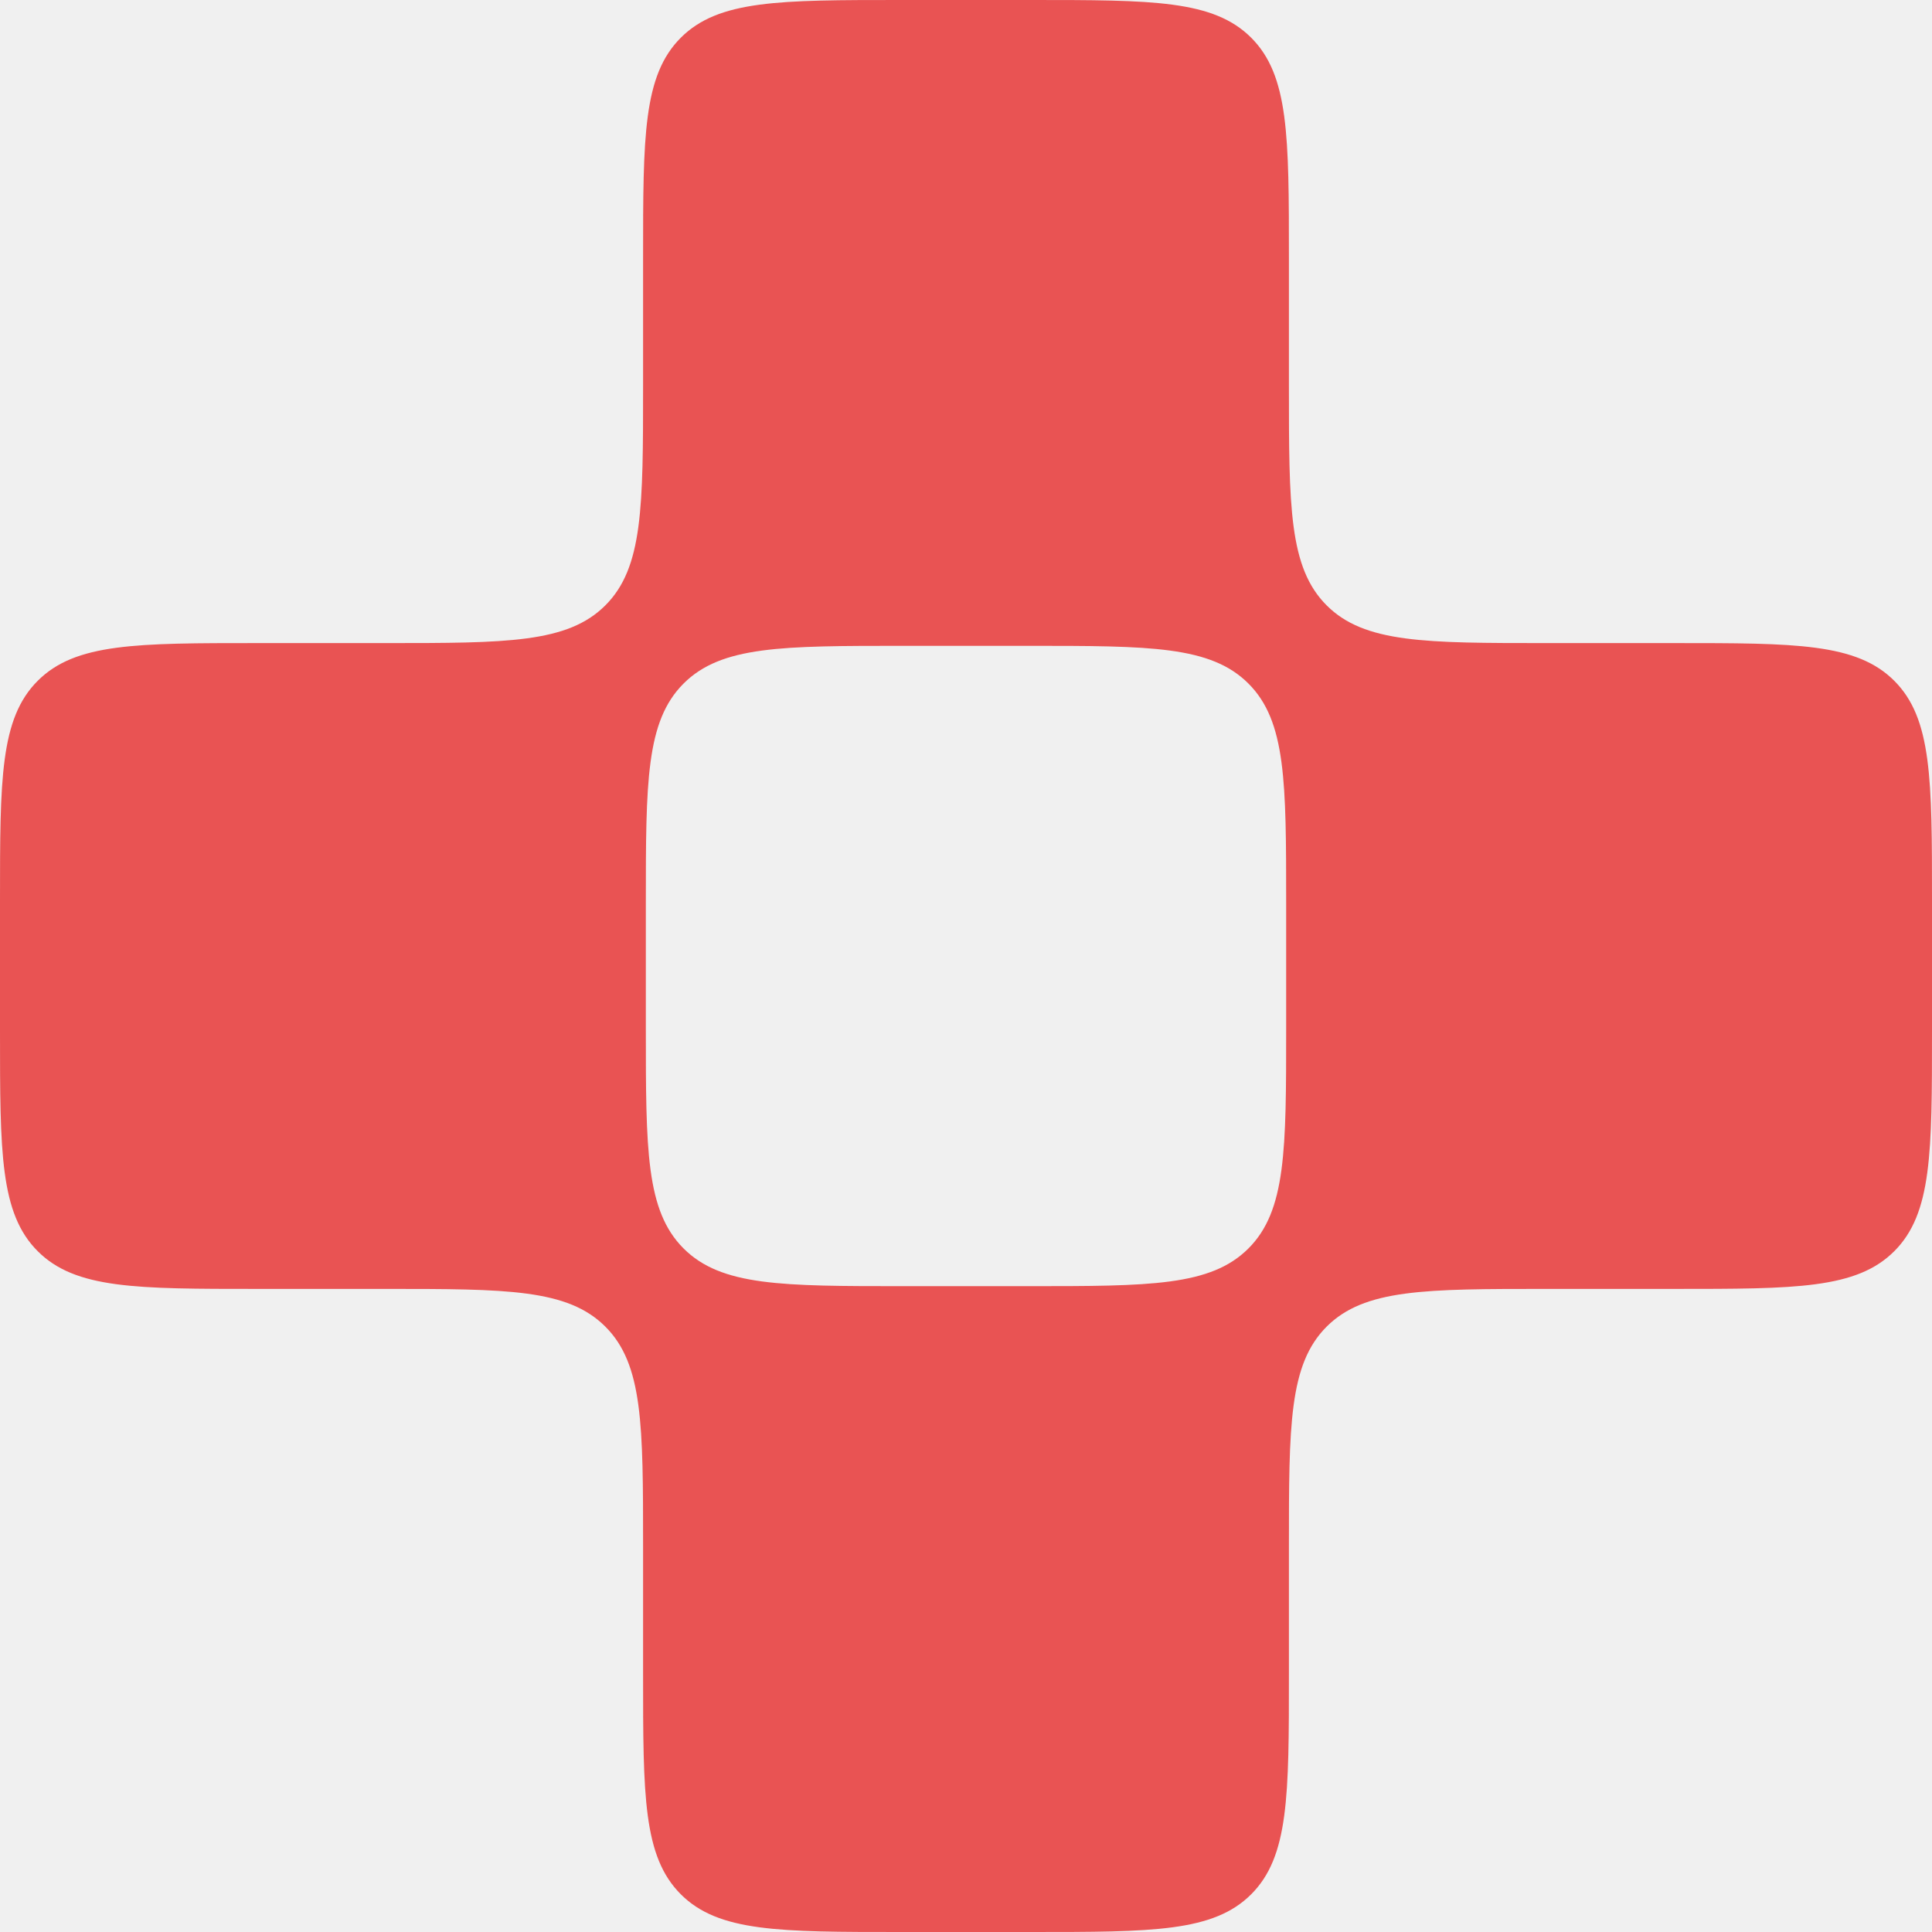
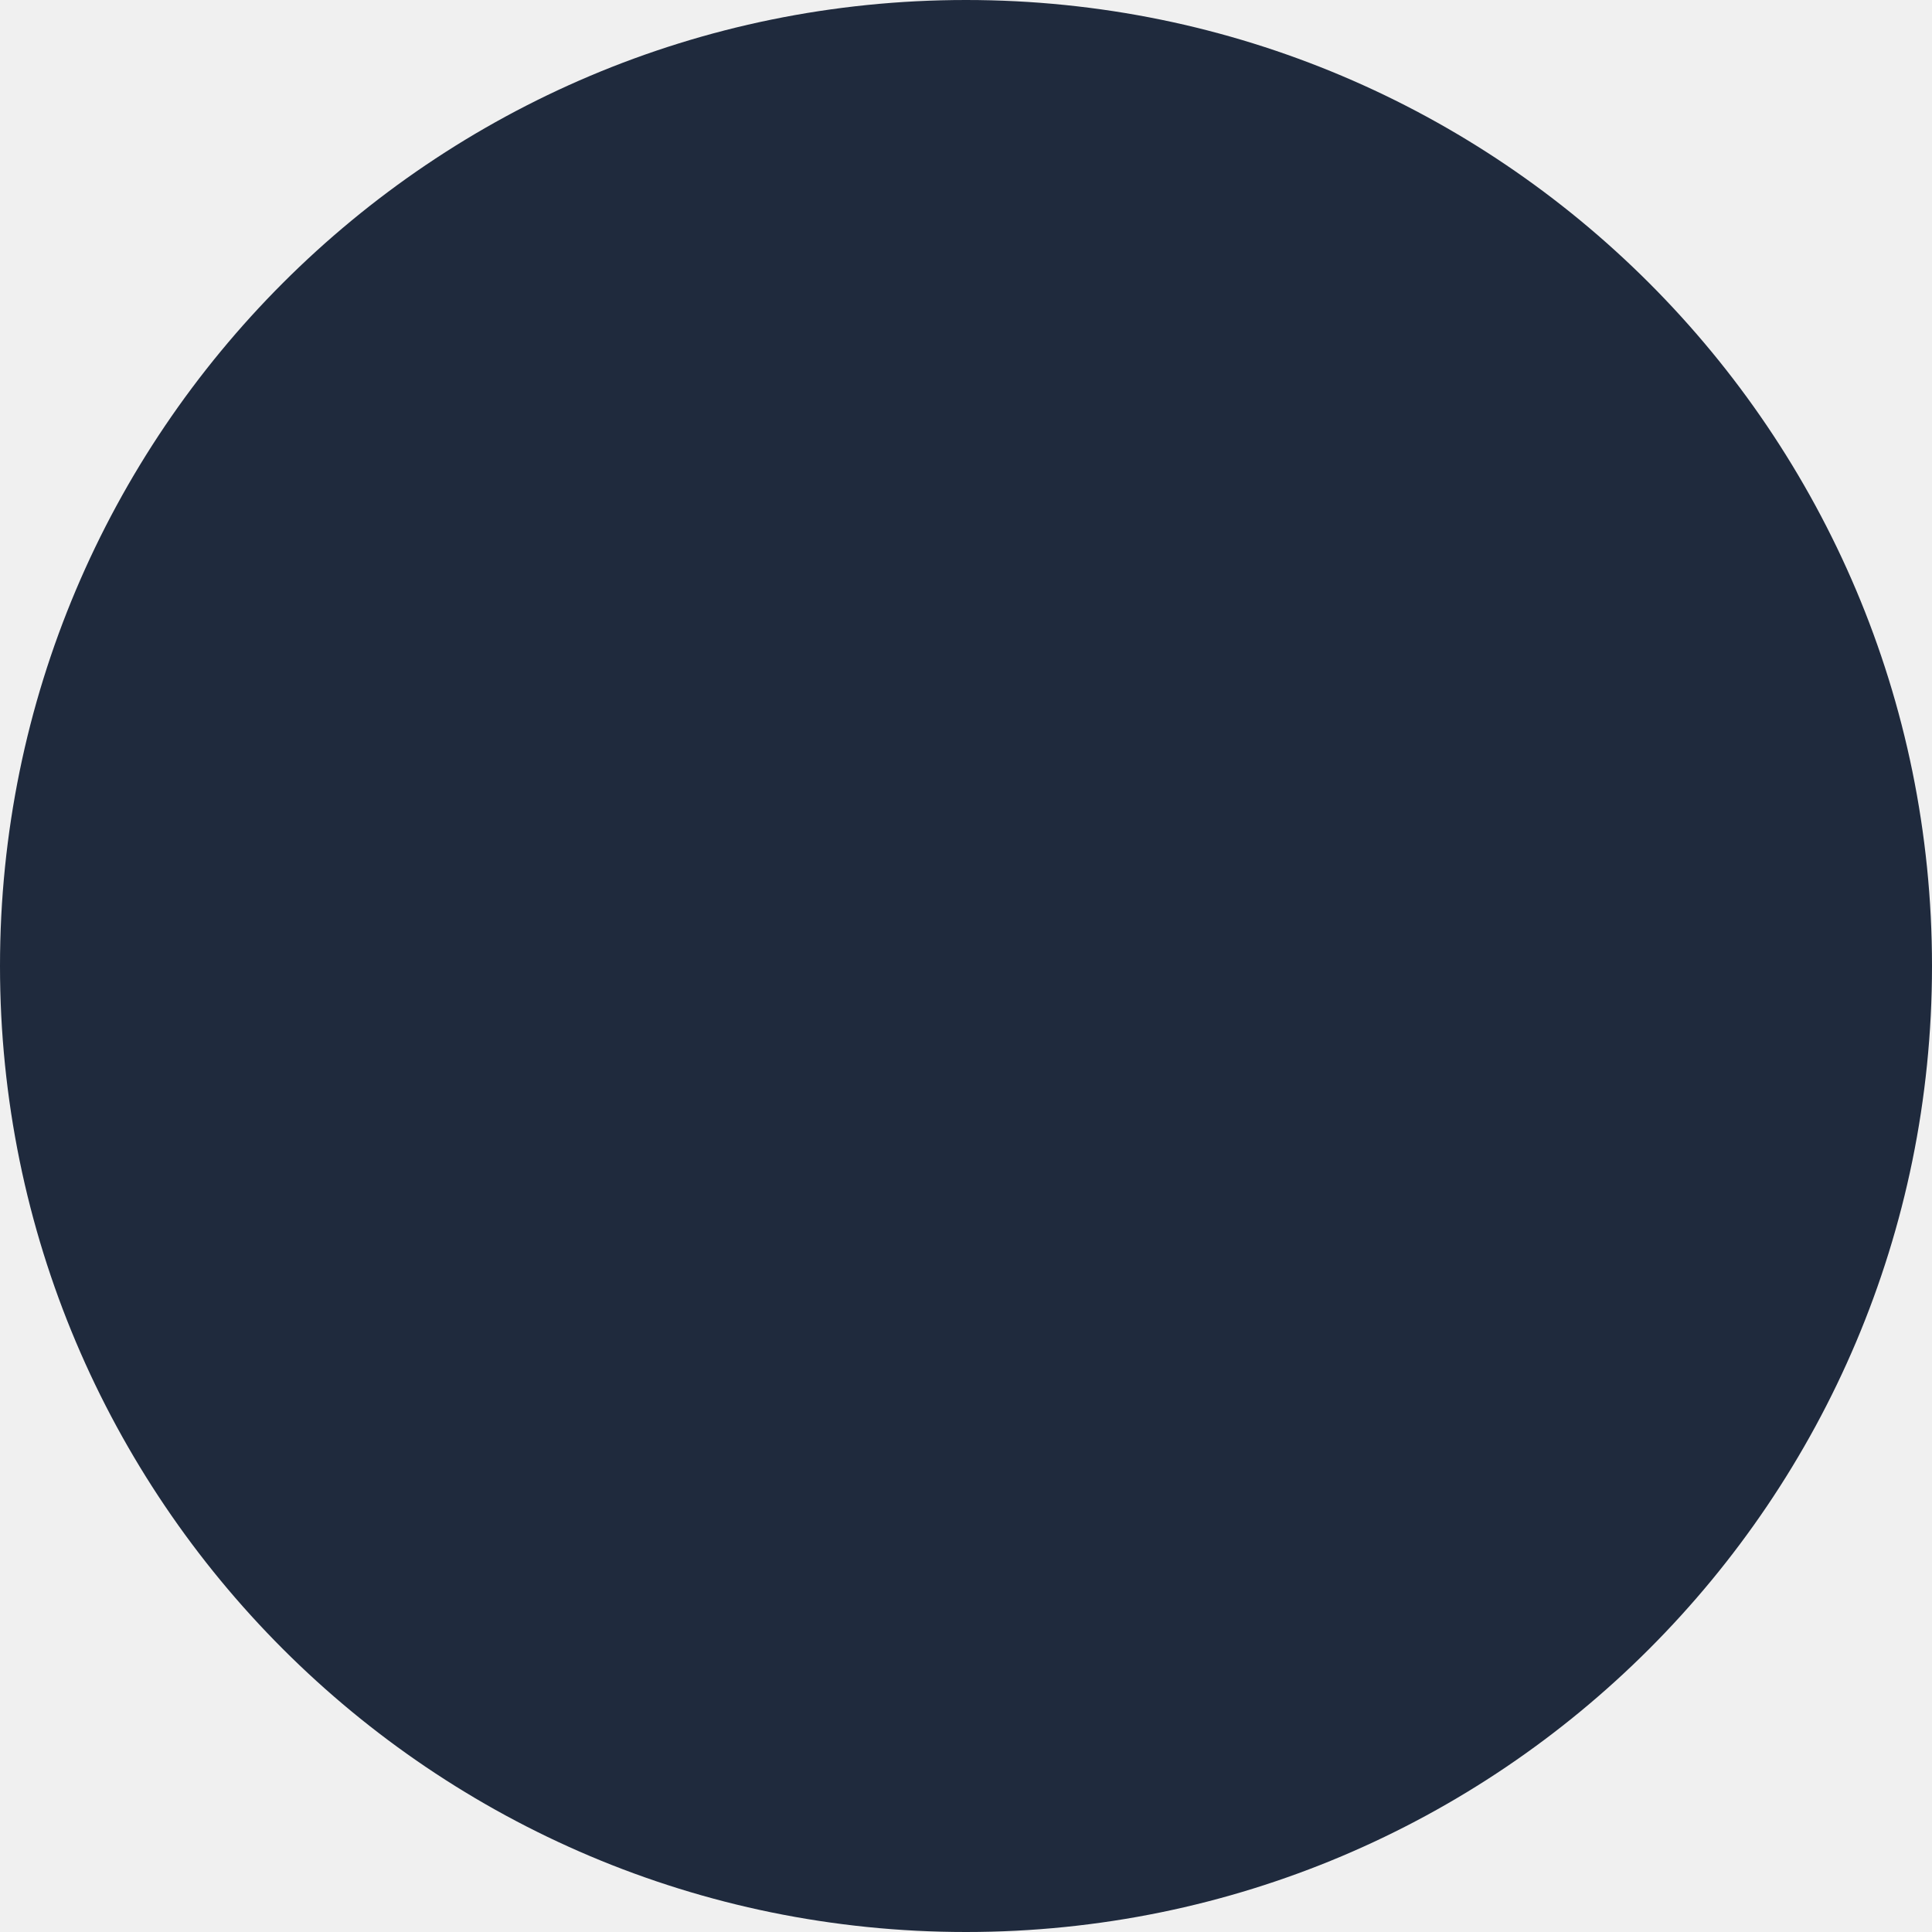
- <svg xmlns="http://www.w3.org/2000/svg" width="42" height="42" viewBox="0 0 42 42" fill="none">
-   <g clip-path="url(#clip0_8007_12053)">
-     <path d="M42 19.58C42 16.94 42 15.62 41.18 14.8C40.36 13.98 39.04 13.98 36.4 13.98H33.62C30.98 13.98 29.66 13.98 28.84 13.16C28.02 12.34 28.02 11.02 28.02 8.38V5.6C28.02 2.96 28.02 1.64 27.2 0.82C26.38 0 25.06 0 22.42 0H19.58C16.94 0 15.62 0 14.8 0.82C13.98 1.64 13.98 2.96 13.98 5.6V8.38C13.98 11.02 13.98 12.34 13.16 13.16C12.34 13.98 11.02 13.98 8.38 13.98H5.6C2.96 13.98 1.64 13.98 0.82 14.8C0 15.62 0 16.94 0 19.58V22.42C0 25.06 0 26.38 0.82 27.2C1.64 28.02 2.96 28.02 5.6 28.02H8.38C11.02 28.02 12.34 28.02 13.16 28.84C13.98 29.66 13.98 30.98 13.98 33.62V36.4C13.98 39.04 13.98 40.36 14.8 41.18C15.62 42 16.94 42 19.58 42H22.42C25.06 42 26.38 42 27.2 41.18C28.02 40.36 28.02 39.04 28.02 36.4V33.62C28.02 30.98 28.02 29.66 28.84 28.84C29.66 28.02 30.98 28.02 33.62 28.02H36.4C39.04 28.02 40.36 28.02 41.18 27.2C42 26.38 42 25.06 42 22.42V19.58ZM22.36 14.04C25 14.04 26.32 14.04 27.14 14.86C27.96 15.68 27.96 17 27.96 19.64V22.36C27.96 25 27.96 26.32 27.14 27.14C26.32 27.96 25 27.96 22.36 27.96H19.64C17 27.96 15.68 27.96 14.86 27.14C14.04 26.32 14.04 25 14.04 22.36V19.64C14.04 17 14.04 15.68 14.86 14.86C15.68 14.04 17 14.04 19.64 14.04H22.36Z" fill="#E95353" />
+ <svg xmlns="http://www.w3.org/2000/svg" width="70" height="70" viewBox="0 0 70 70" fill="none">
+   <g clip-path="url(#clip0_8014_11769)">
+     <path d="M35 70C54.33 70 70 54.33 70 35C70 15.67 54.33 0 35 0C15.67 0 0 15.67 0 35C0 54.33 15.67 70 35 70Z" fill="#1F2A3D" />
  </g>
  <defs>
-     <clipPath id="clip0_8007_12053">
-       <rect width="42" height="42" fill="white" />
+     <clipPath id="clip0_8014_11769">
+       <rect width="70" height="70" fill="white" />
    </clipPath>
  </defs>
</svg>
